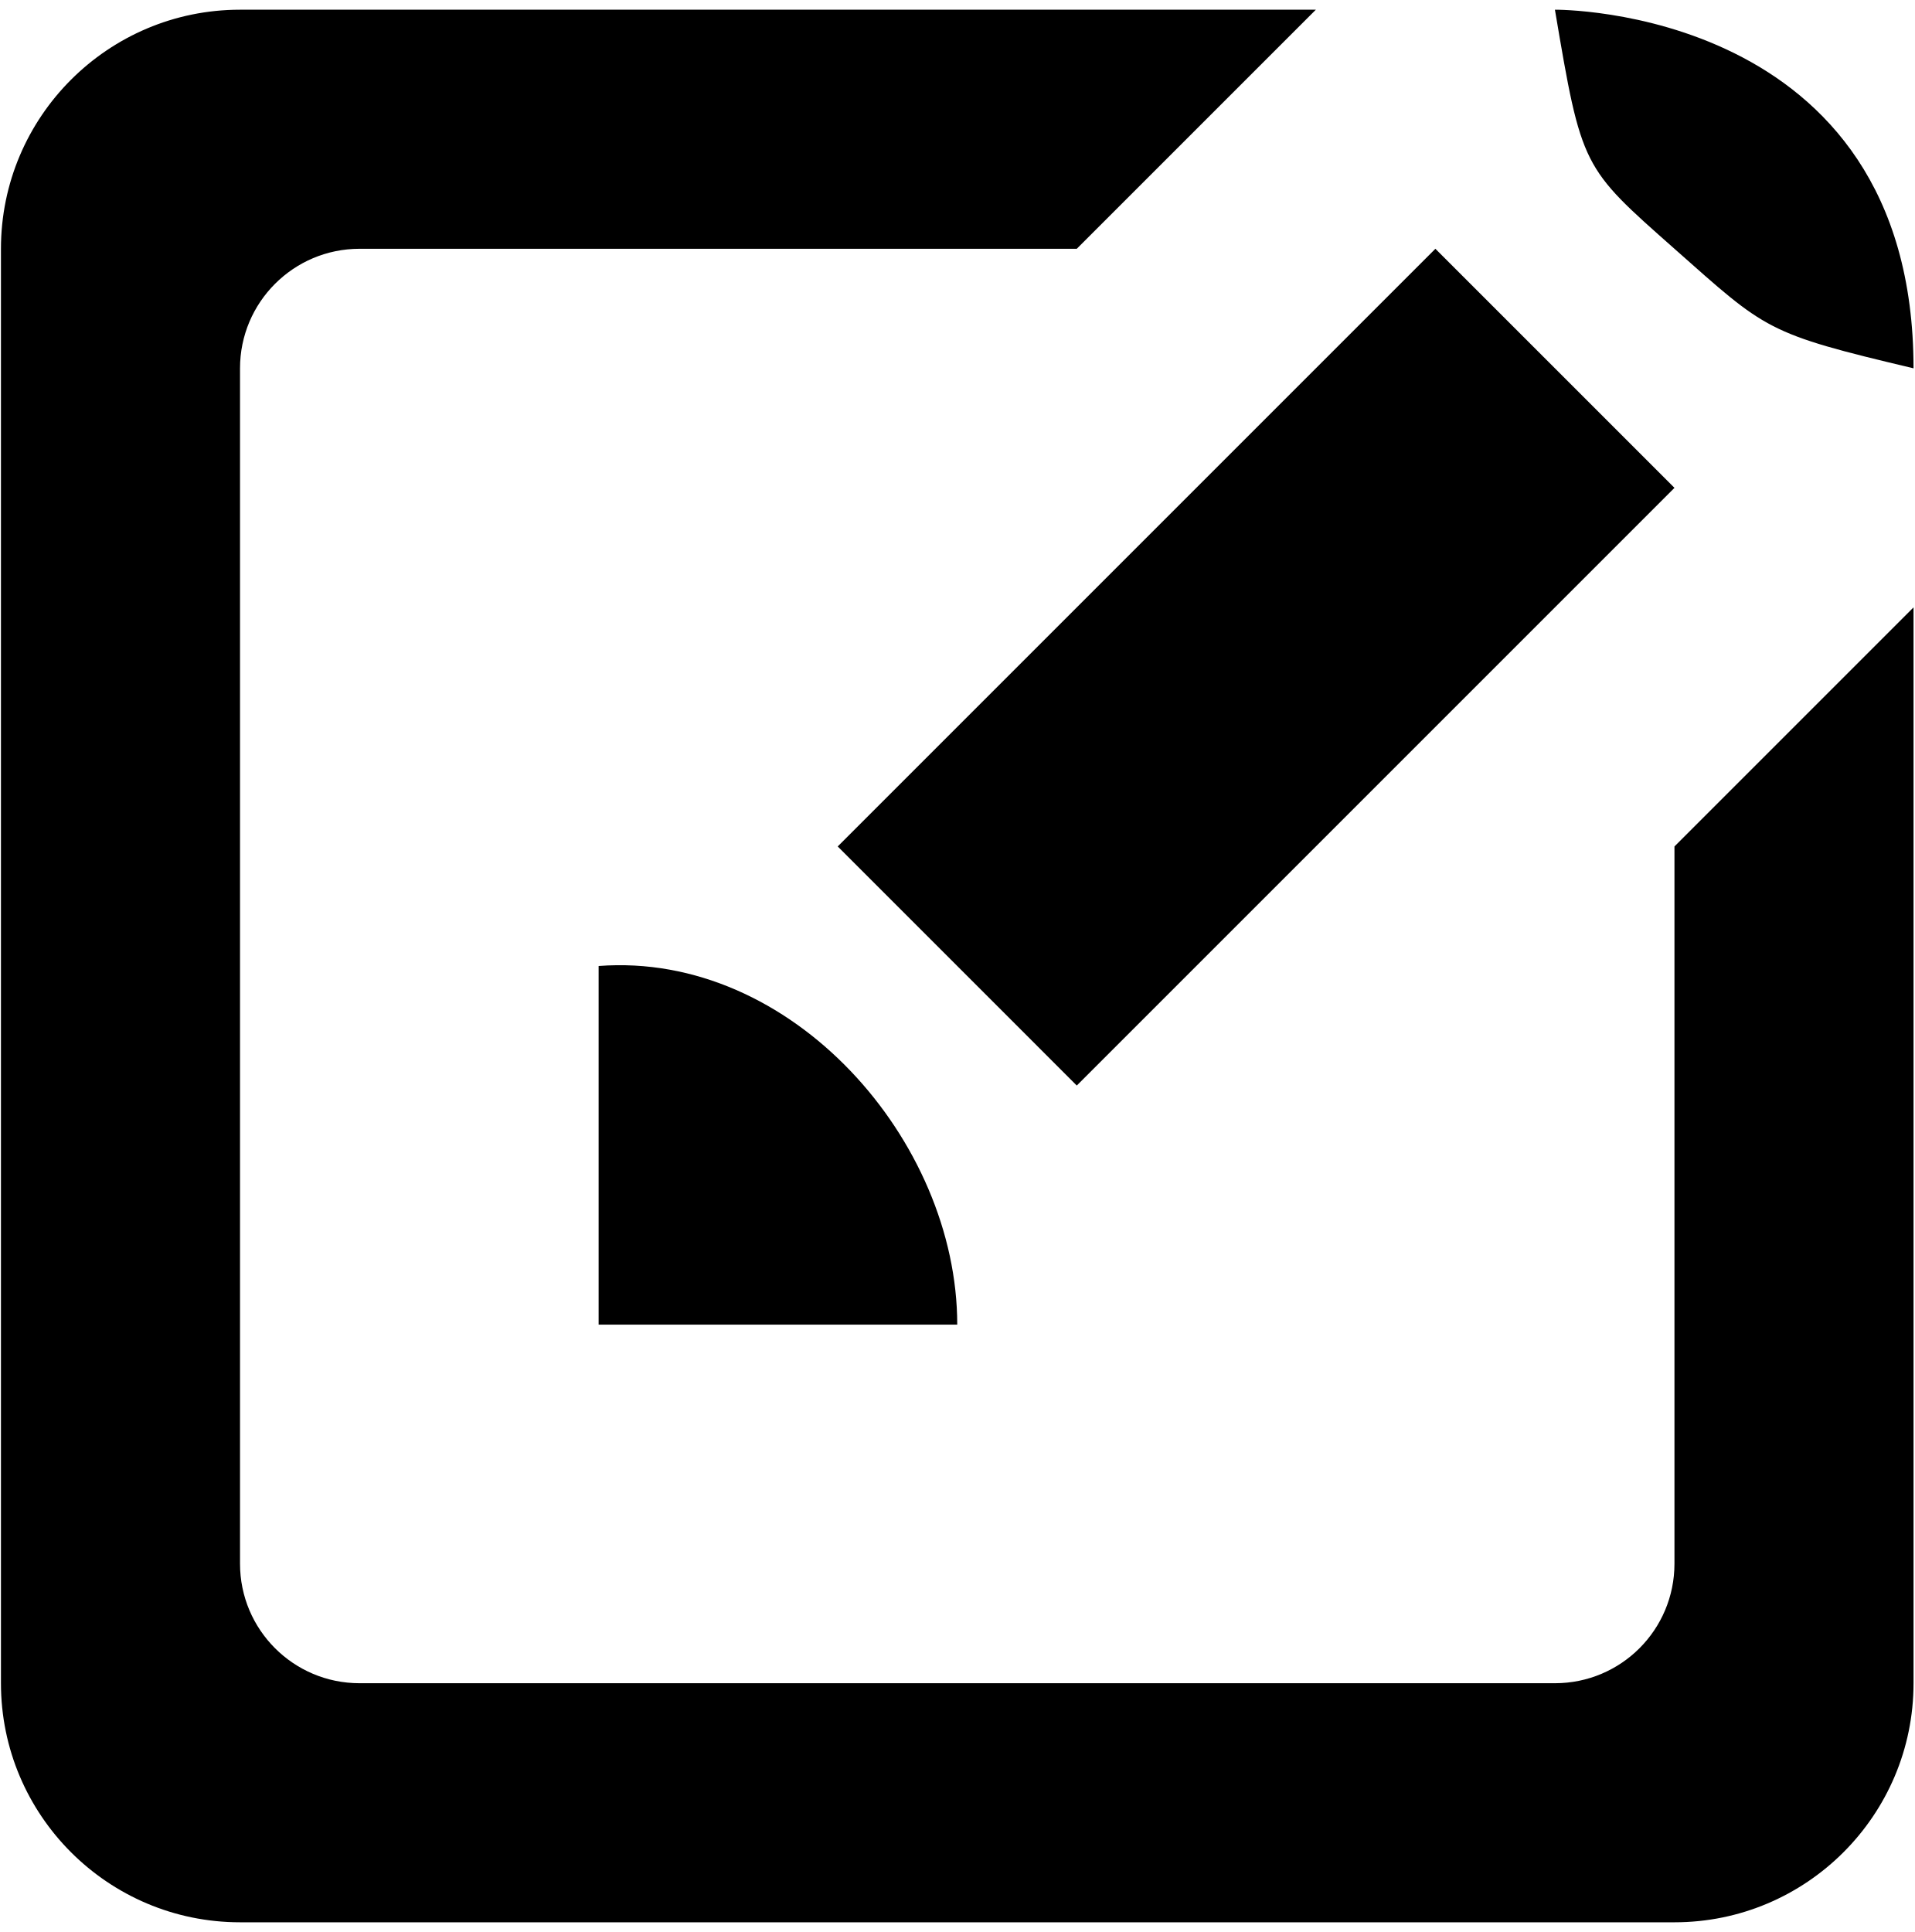
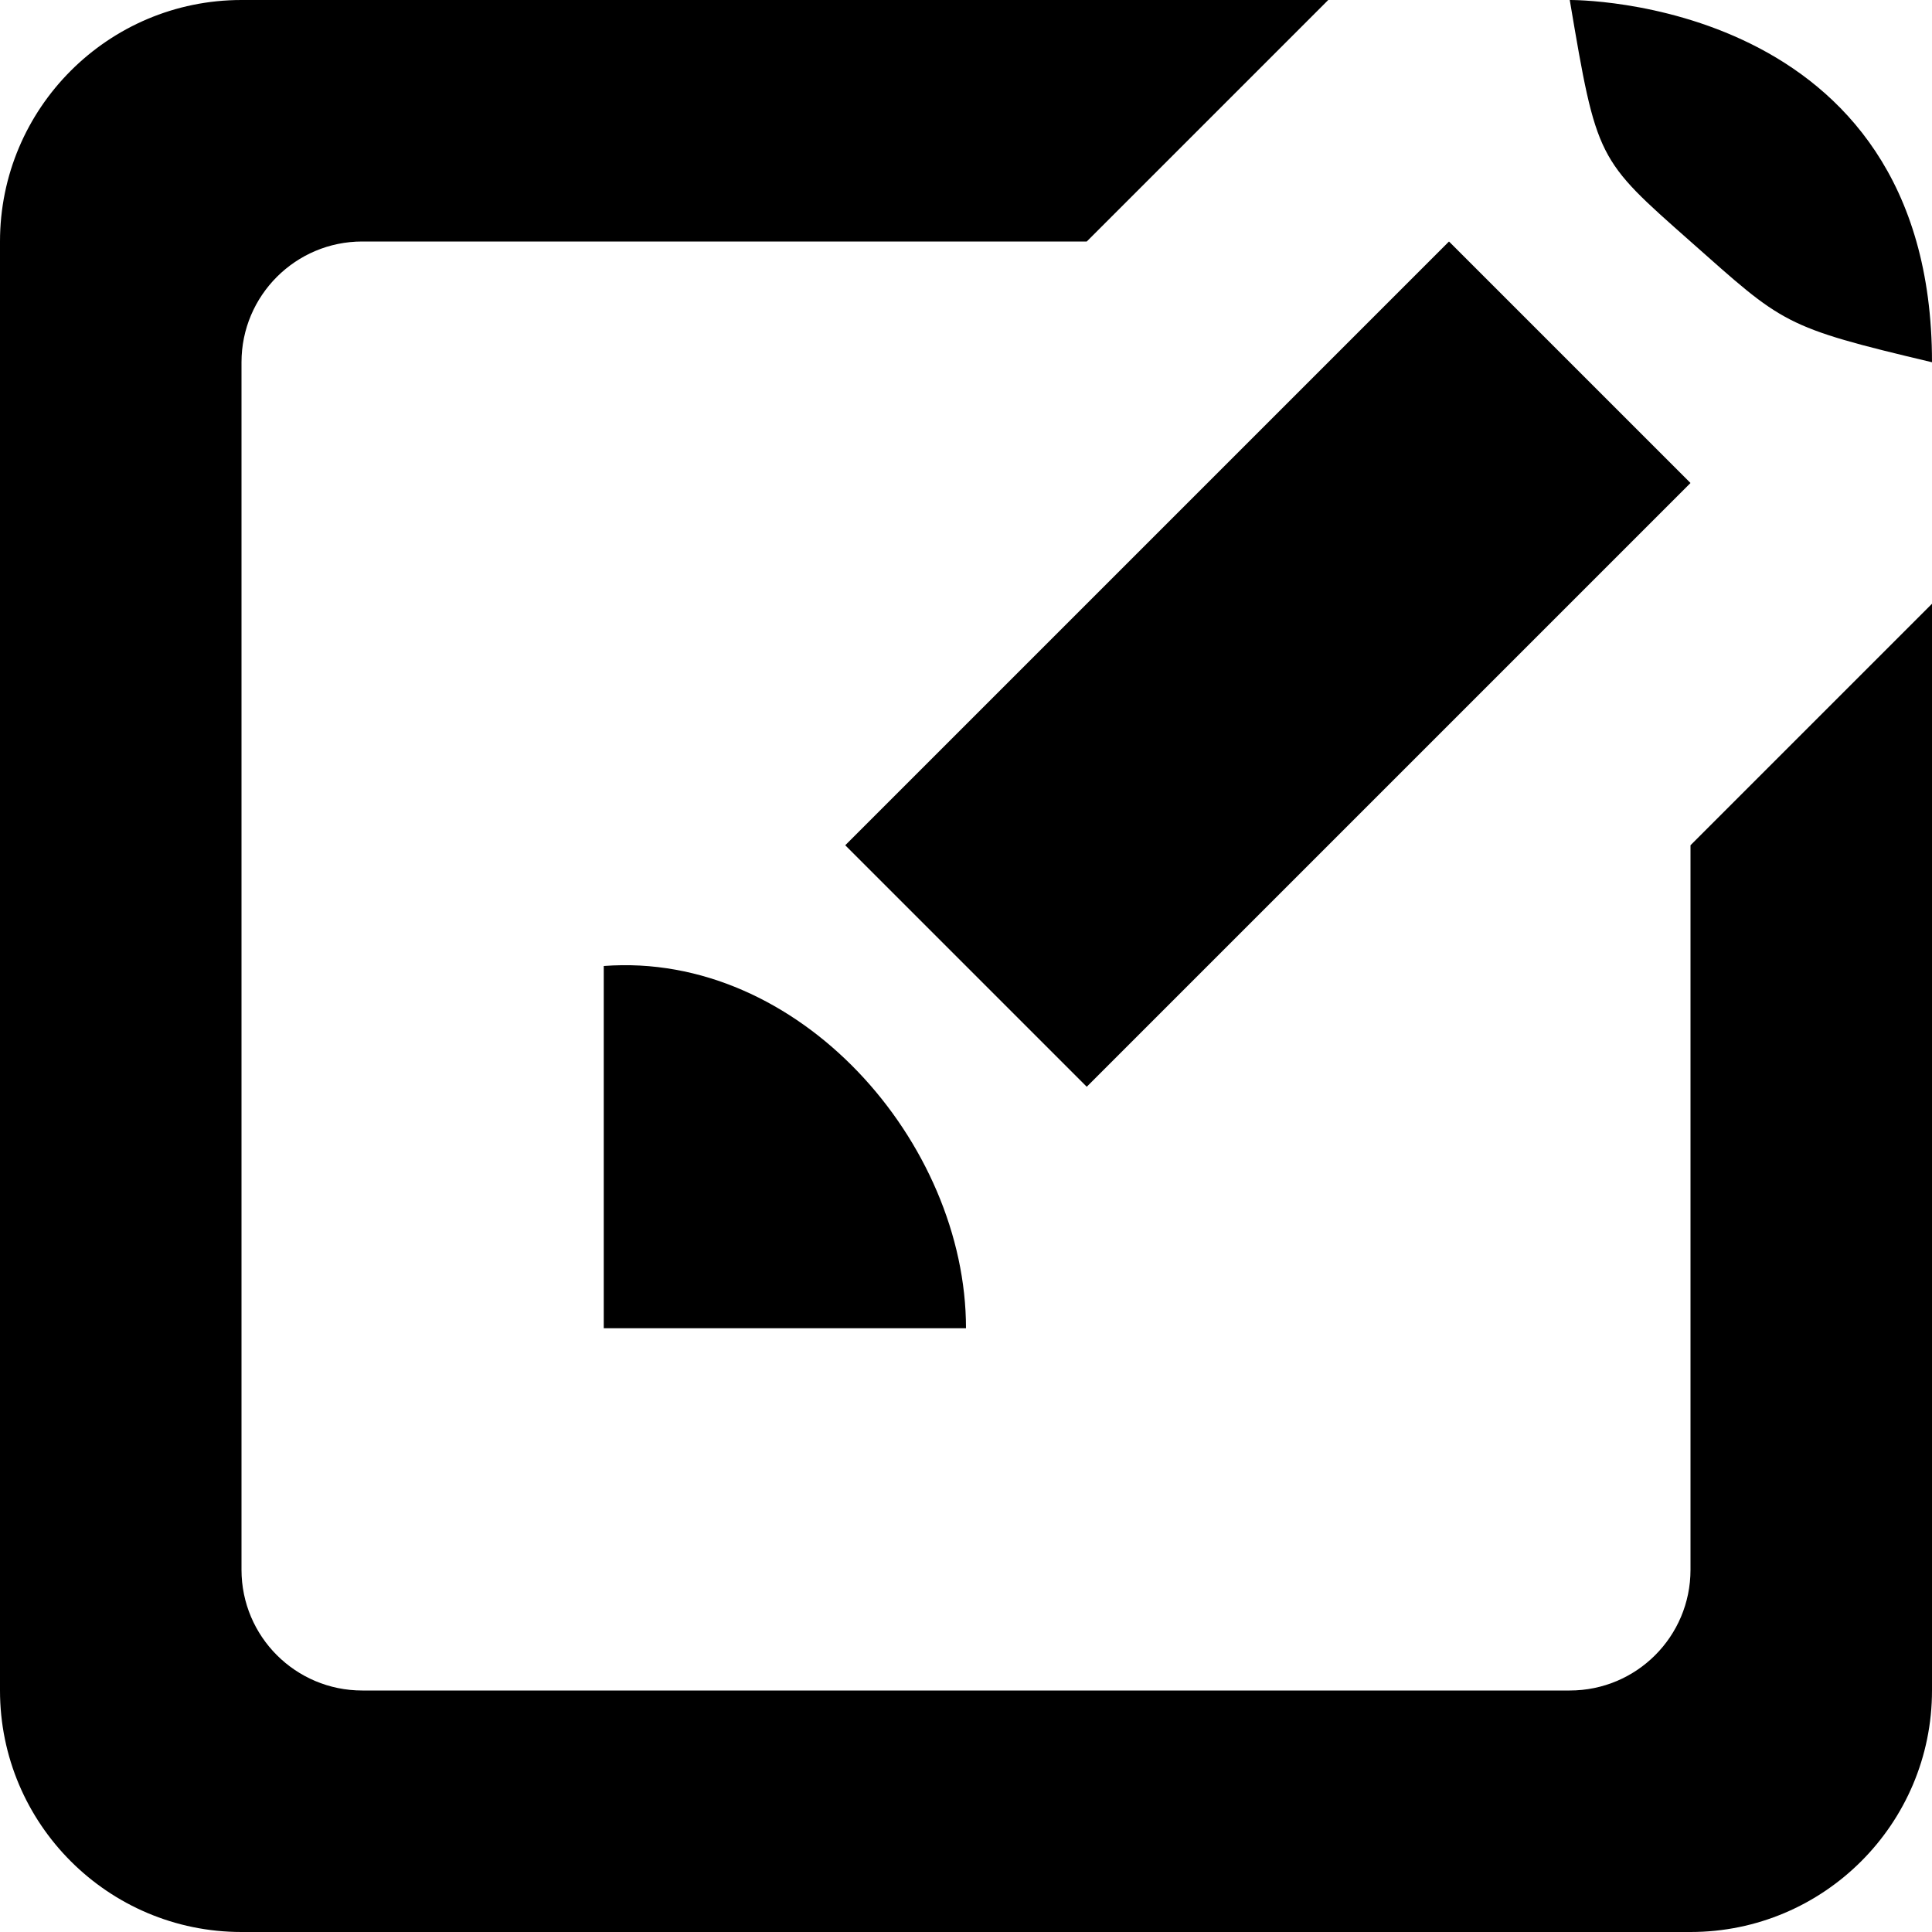
- <svg xmlns="http://www.w3.org/2000/svg" width="987.979" height="997.019" id="svg2" version="1.0">
+ <svg xmlns="http://www.w3.org/2000/svg" width="512" height="512" id="svg2" version="1.0">
  <defs id="defs4" />
-   <g id="layer1" transform="translate(-374.2178,422.7827)">
+   <g id="layer1" transform="translate(-374.2178,-62.23637)">
    <g style="font-size:1353.902px;font-style:italic;font-variant:normal;font-weight:normal;font-stretch:normal;line-height:125%;letter-spacing:0px;word-spacing:0px;fill:#000000;fill-opacity:1;stroke:none;font-family:Serif;-inkscape-font-specification:Serif Italic" id="text10546">
-       <path d="m 1238.332,569.227 -740.25,0 c -68.103,0 -123.375,-55.272 -123.375,-123.375 l 0,-740.25 c 0,-68.103 55.272,-123.375 123.375,-123.375 l 555.187,0 -123.375,123.375 -370.125,0 c -34.051,0 -61.688,27.636 -61.688,61.688 l 0,616.875 c 0,34.113 27.636,61.688 61.688,61.688 l 616.875,0 c 34.113,0 61.688,-27.574 61.688,-61.688 l 0,-370.125 123.375,-123.375 0,555.188 c 0,68.103 -55.272,123.375 -123.375,123.375 z m 0,-863.625 c -47.645,-42.159 -47.877,-41.563 -61.688,-123.375 0,0 185.062,-1.912 185.062,185.063 -76.433,-18.122 -75.73,-19.529 -123.375,-61.688 z m -555.187,555.188 0,-185.063 c 99.769,-7.597 185.063,90.195 185.063,185.063 z M 1238.332,-171.023 929.895,137.415 806.52,14.04 1114.957,-294.398 z" id="path2989" />
+       <path d="m 822.218,574.236 -384,0 c -35.328,0 -64,-28.672 -64,-64 l 0,-384 c 0,-35.328 28.672,-64 64,-64 l 288,0 -64,64 -192,0 c -17.664,0 -32,14.336 -32,32 l 0,320 c 0,17.696 14.336,32 32,32 l 320,0 c 17.696,0 32,-14.304 32,-32 l 0,-192 64,-64 0,288 c 0,35.328 -28.672,64 -64,64 z m 0,-448 c -24.716,-21.87 -24.836,-21.561 -32,-64 0,0 96,-0.992 96,96 -39.649,-9.401 -39.284,-10.13 -64,-32 z m -288,288 0,-96 c 51.755,-3.941 96,46.788 96,96 z M 822.218,190.237 662.218,350.237 l -64,-64 160,-160 z" id="path2989" />
    </g>
  </g>
</svg>
